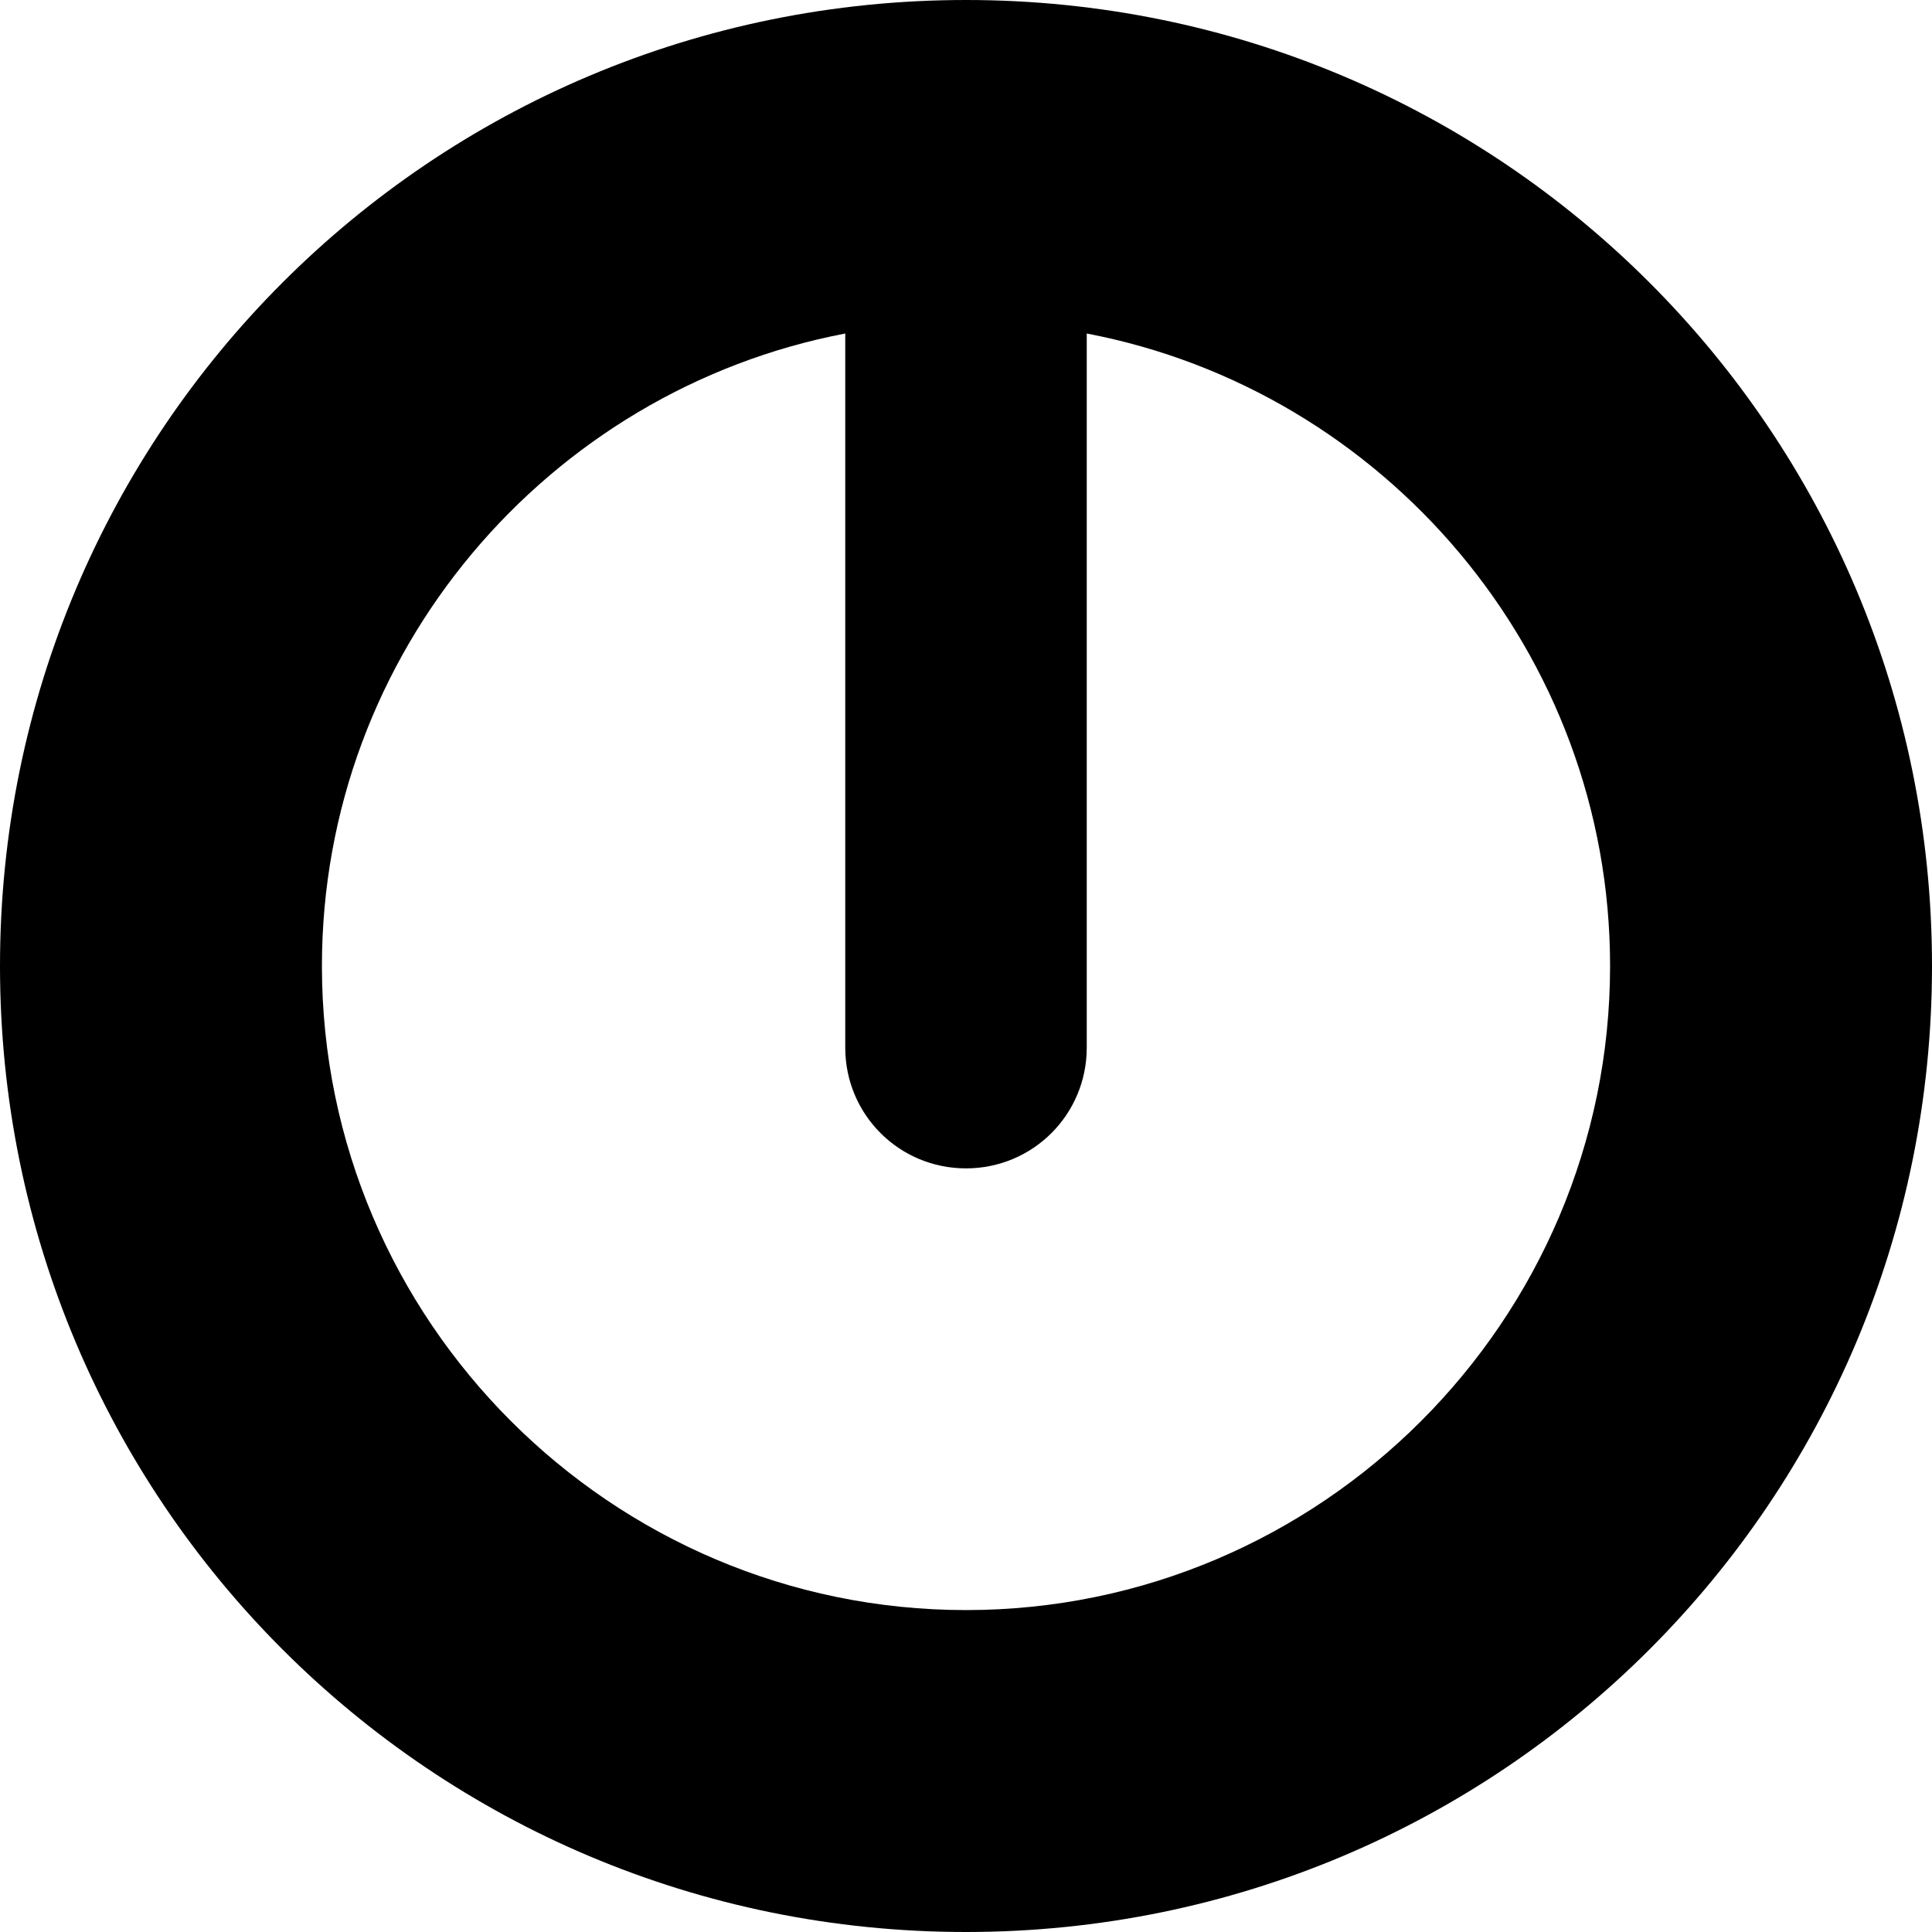
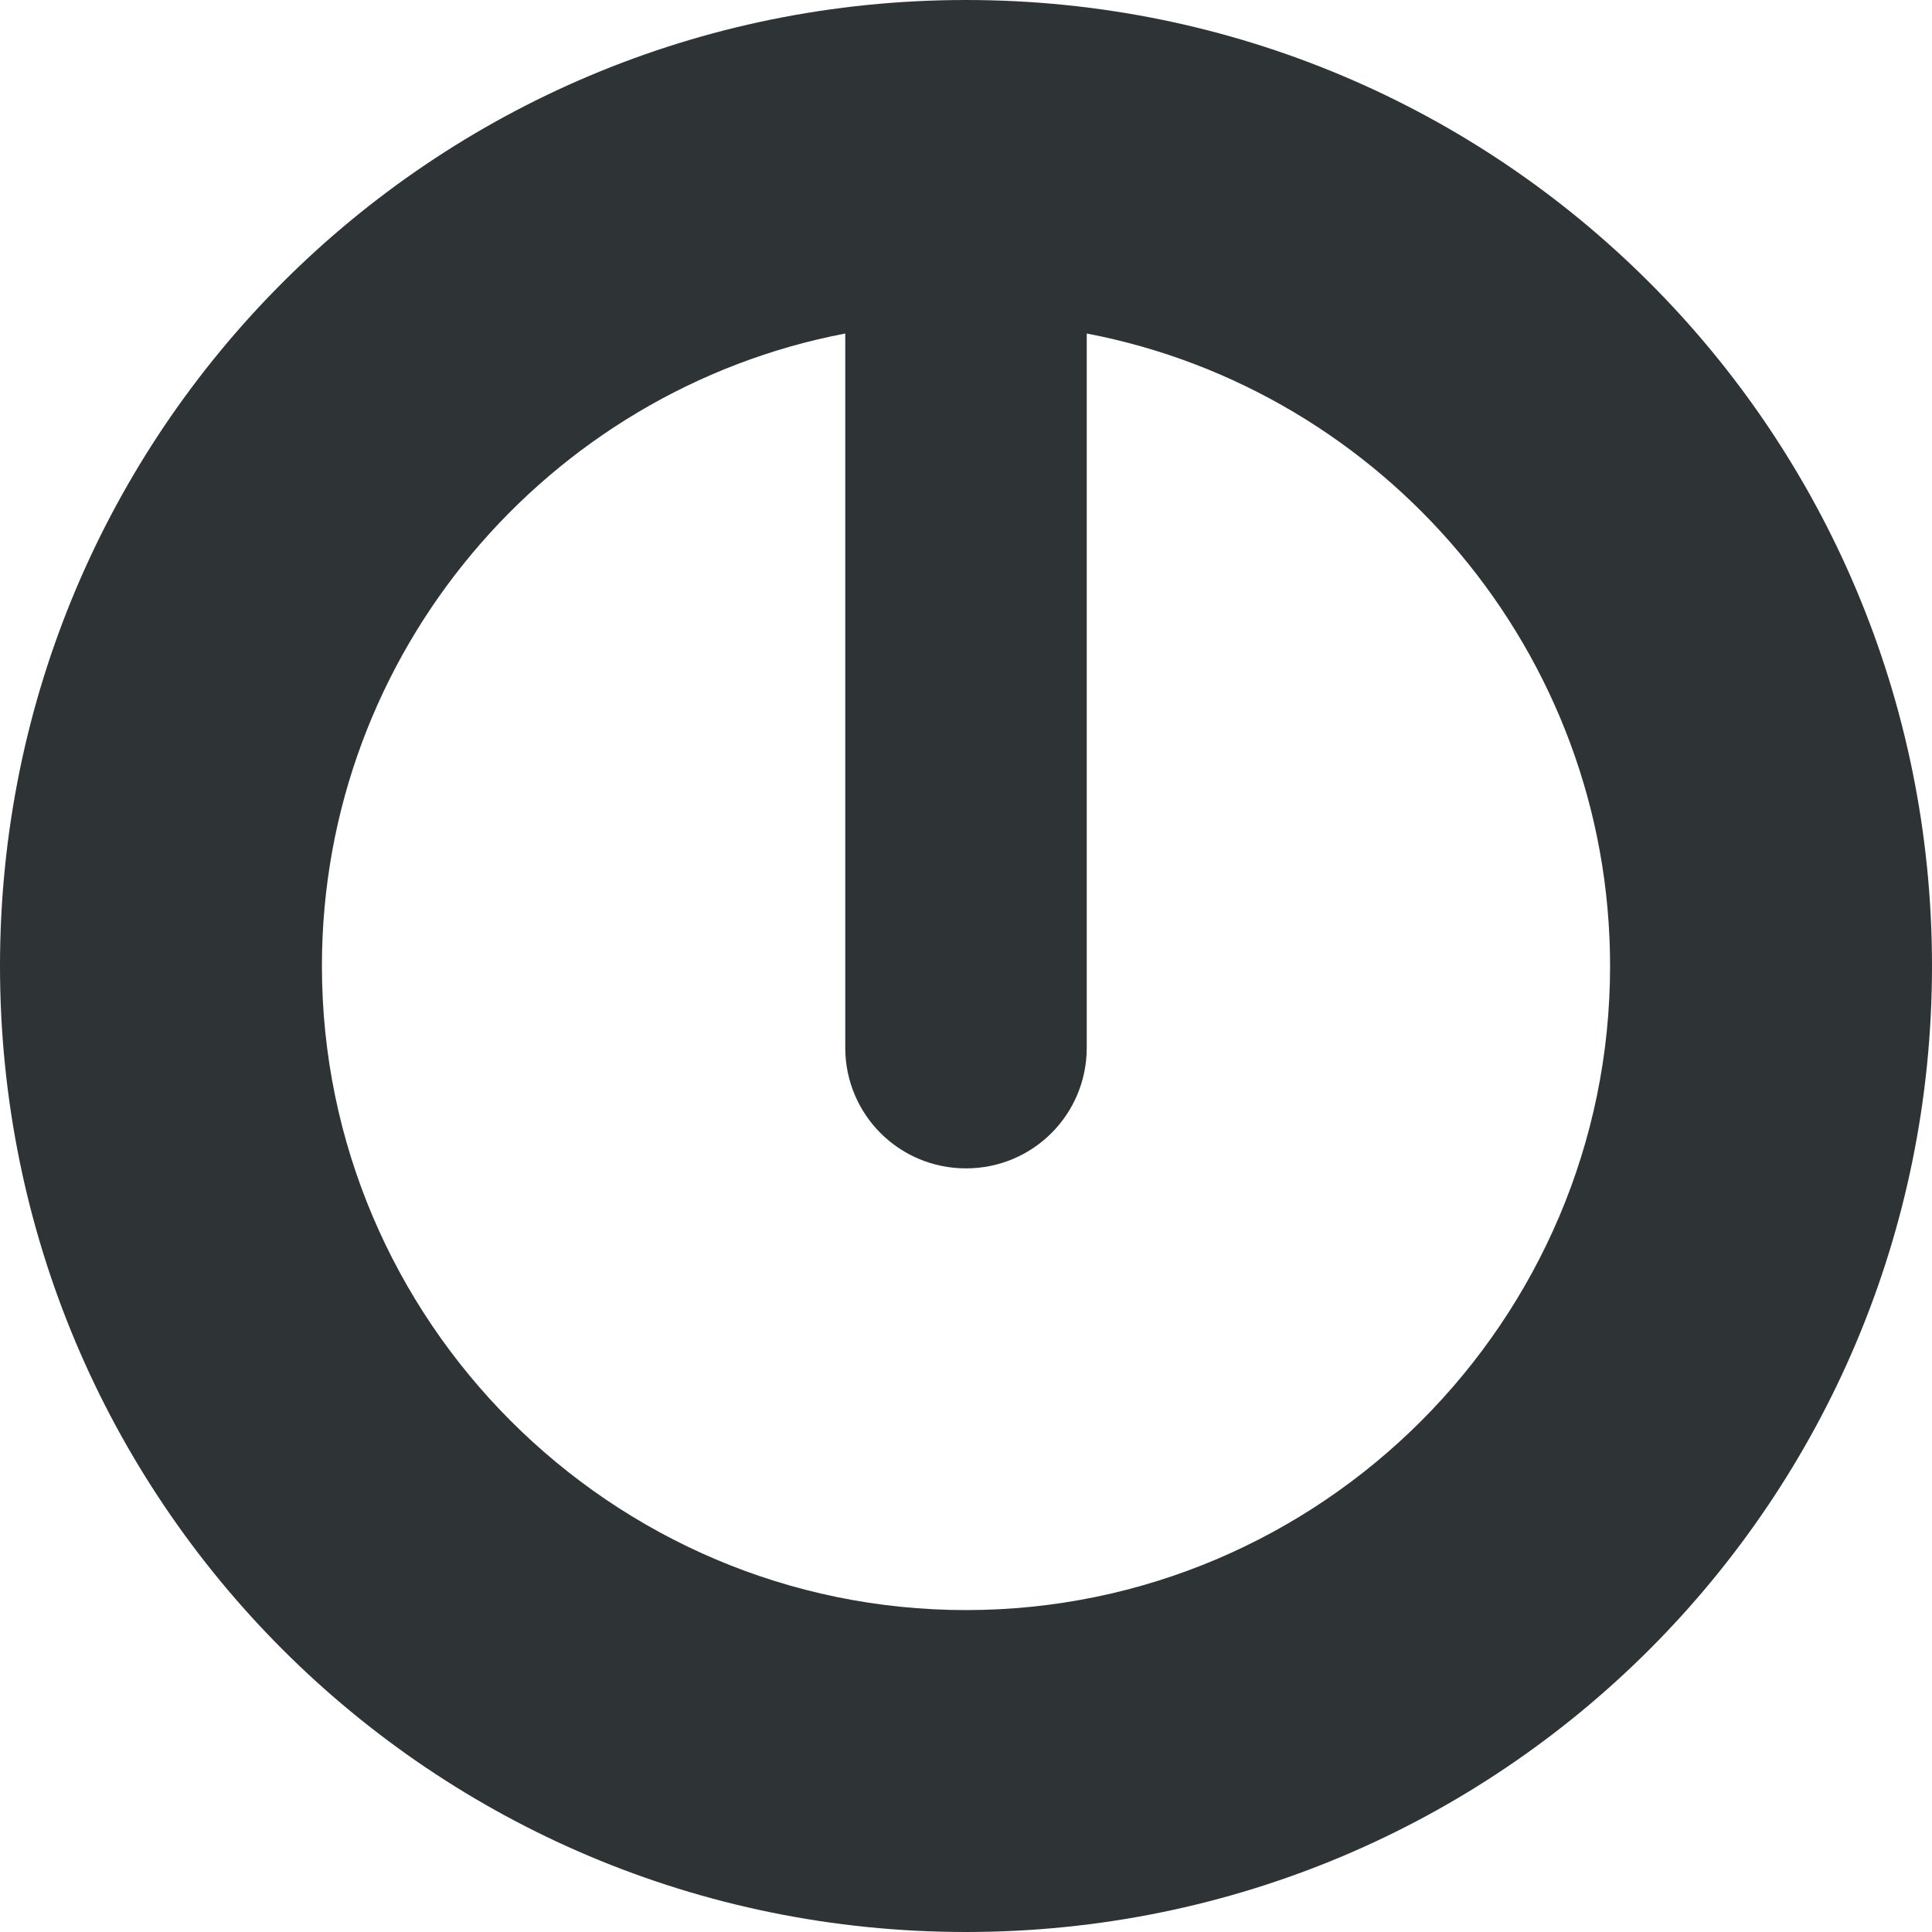
<svg xmlns="http://www.w3.org/2000/svg" height="16" viewBox="0 0 16 16" width="16">
-   <path d="m8 0c-4.427 0-8 3.573-8 8 0 4.427 3.573 8 8 8 4.427 0 8-3.573 8-8 0-4.427-3.573-8-8-8zm-1 2.762v5.914c0 .554.446 1 1 1s1-.446 1-1v-5.914c2.462.47 4.334 2.642 4.334 5.238 0 2.938-2.396 5.334-5.334 5.334s-5.334-2.396-5.334-5.334c0-2.596 1.872-4.768 4.334-5.238z" stroke-width="1.333" />
+   <path d="m8 0c-4.427 0-8 3.573-8 8 0 4.427 3.573 8 8 8 4.427 0 8-3.573 8-8 0-4.427-3.573-8-8-8zm-1 2.762v5.914c0 .554.446 1 1 1s1-.446 1-1v-5.914c2.462.47 4.334 2.642 4.334 5.238 0 2.938-2.396 5.334-5.334 5.334s-5.334-2.396-5.334-5.334c0-2.596 1.872-4.768 4.334-5.238z" fill="#2e3436" stroke-width="1.333" />
</svg>
